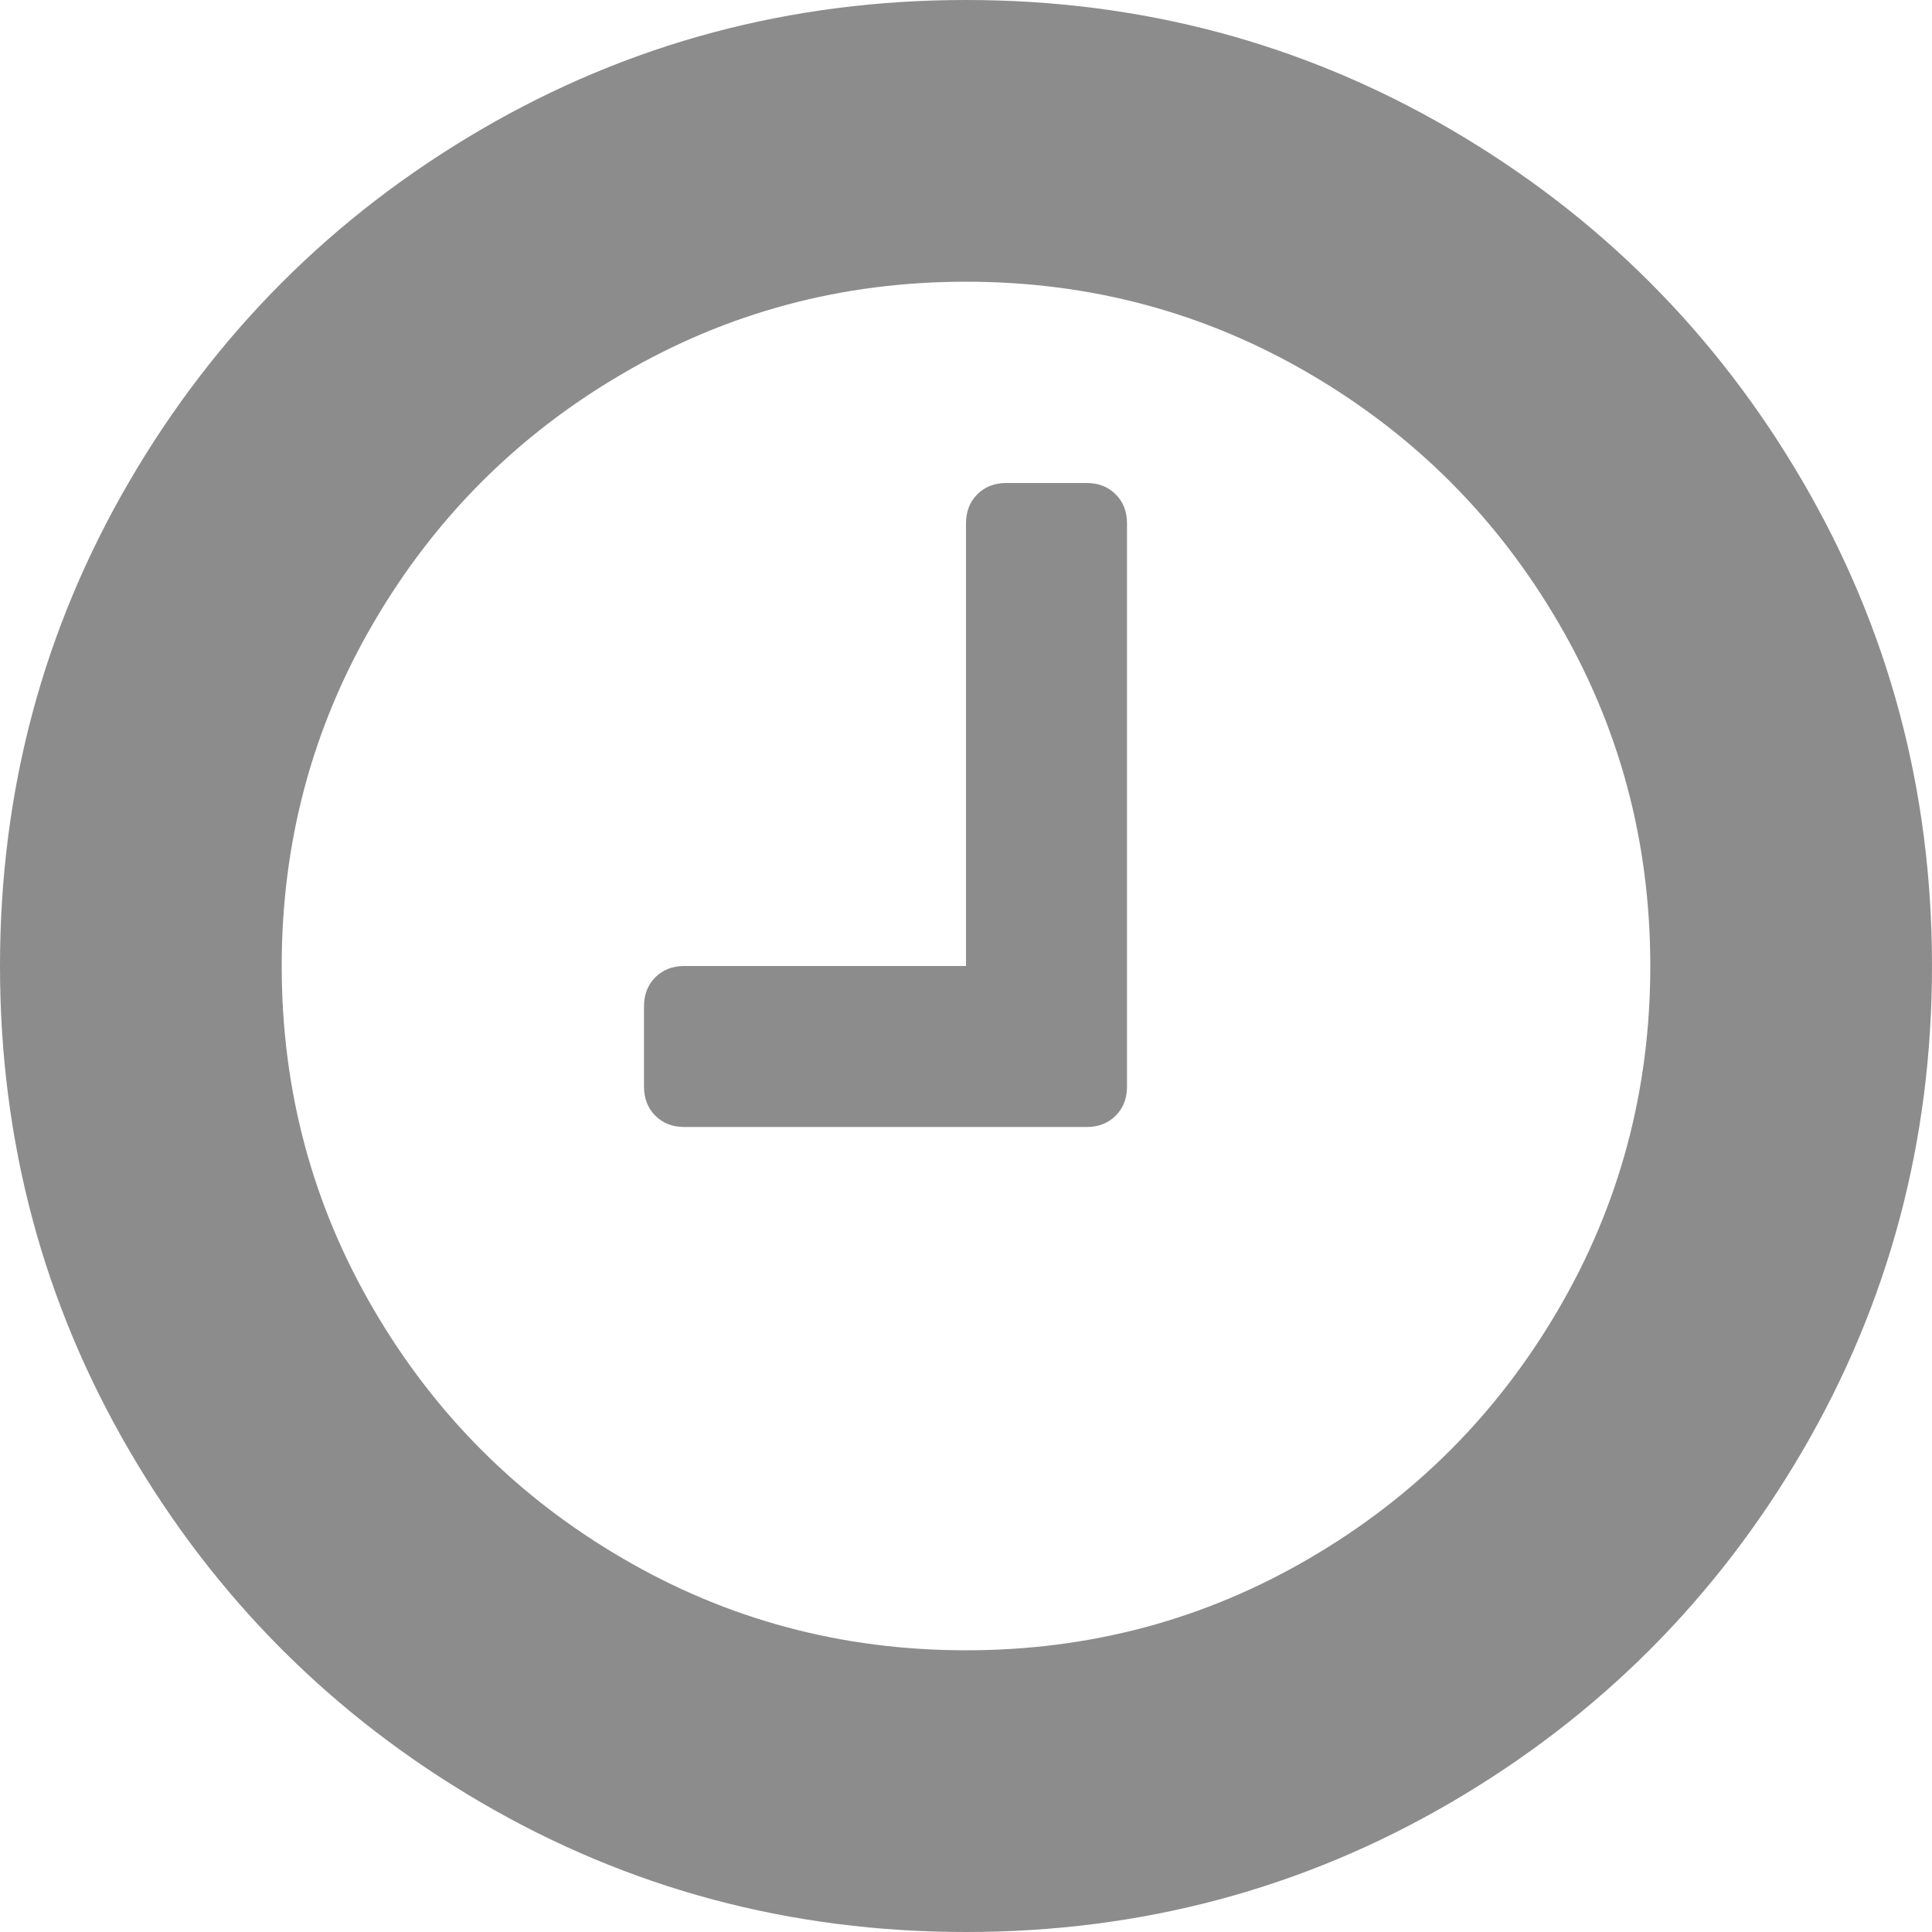
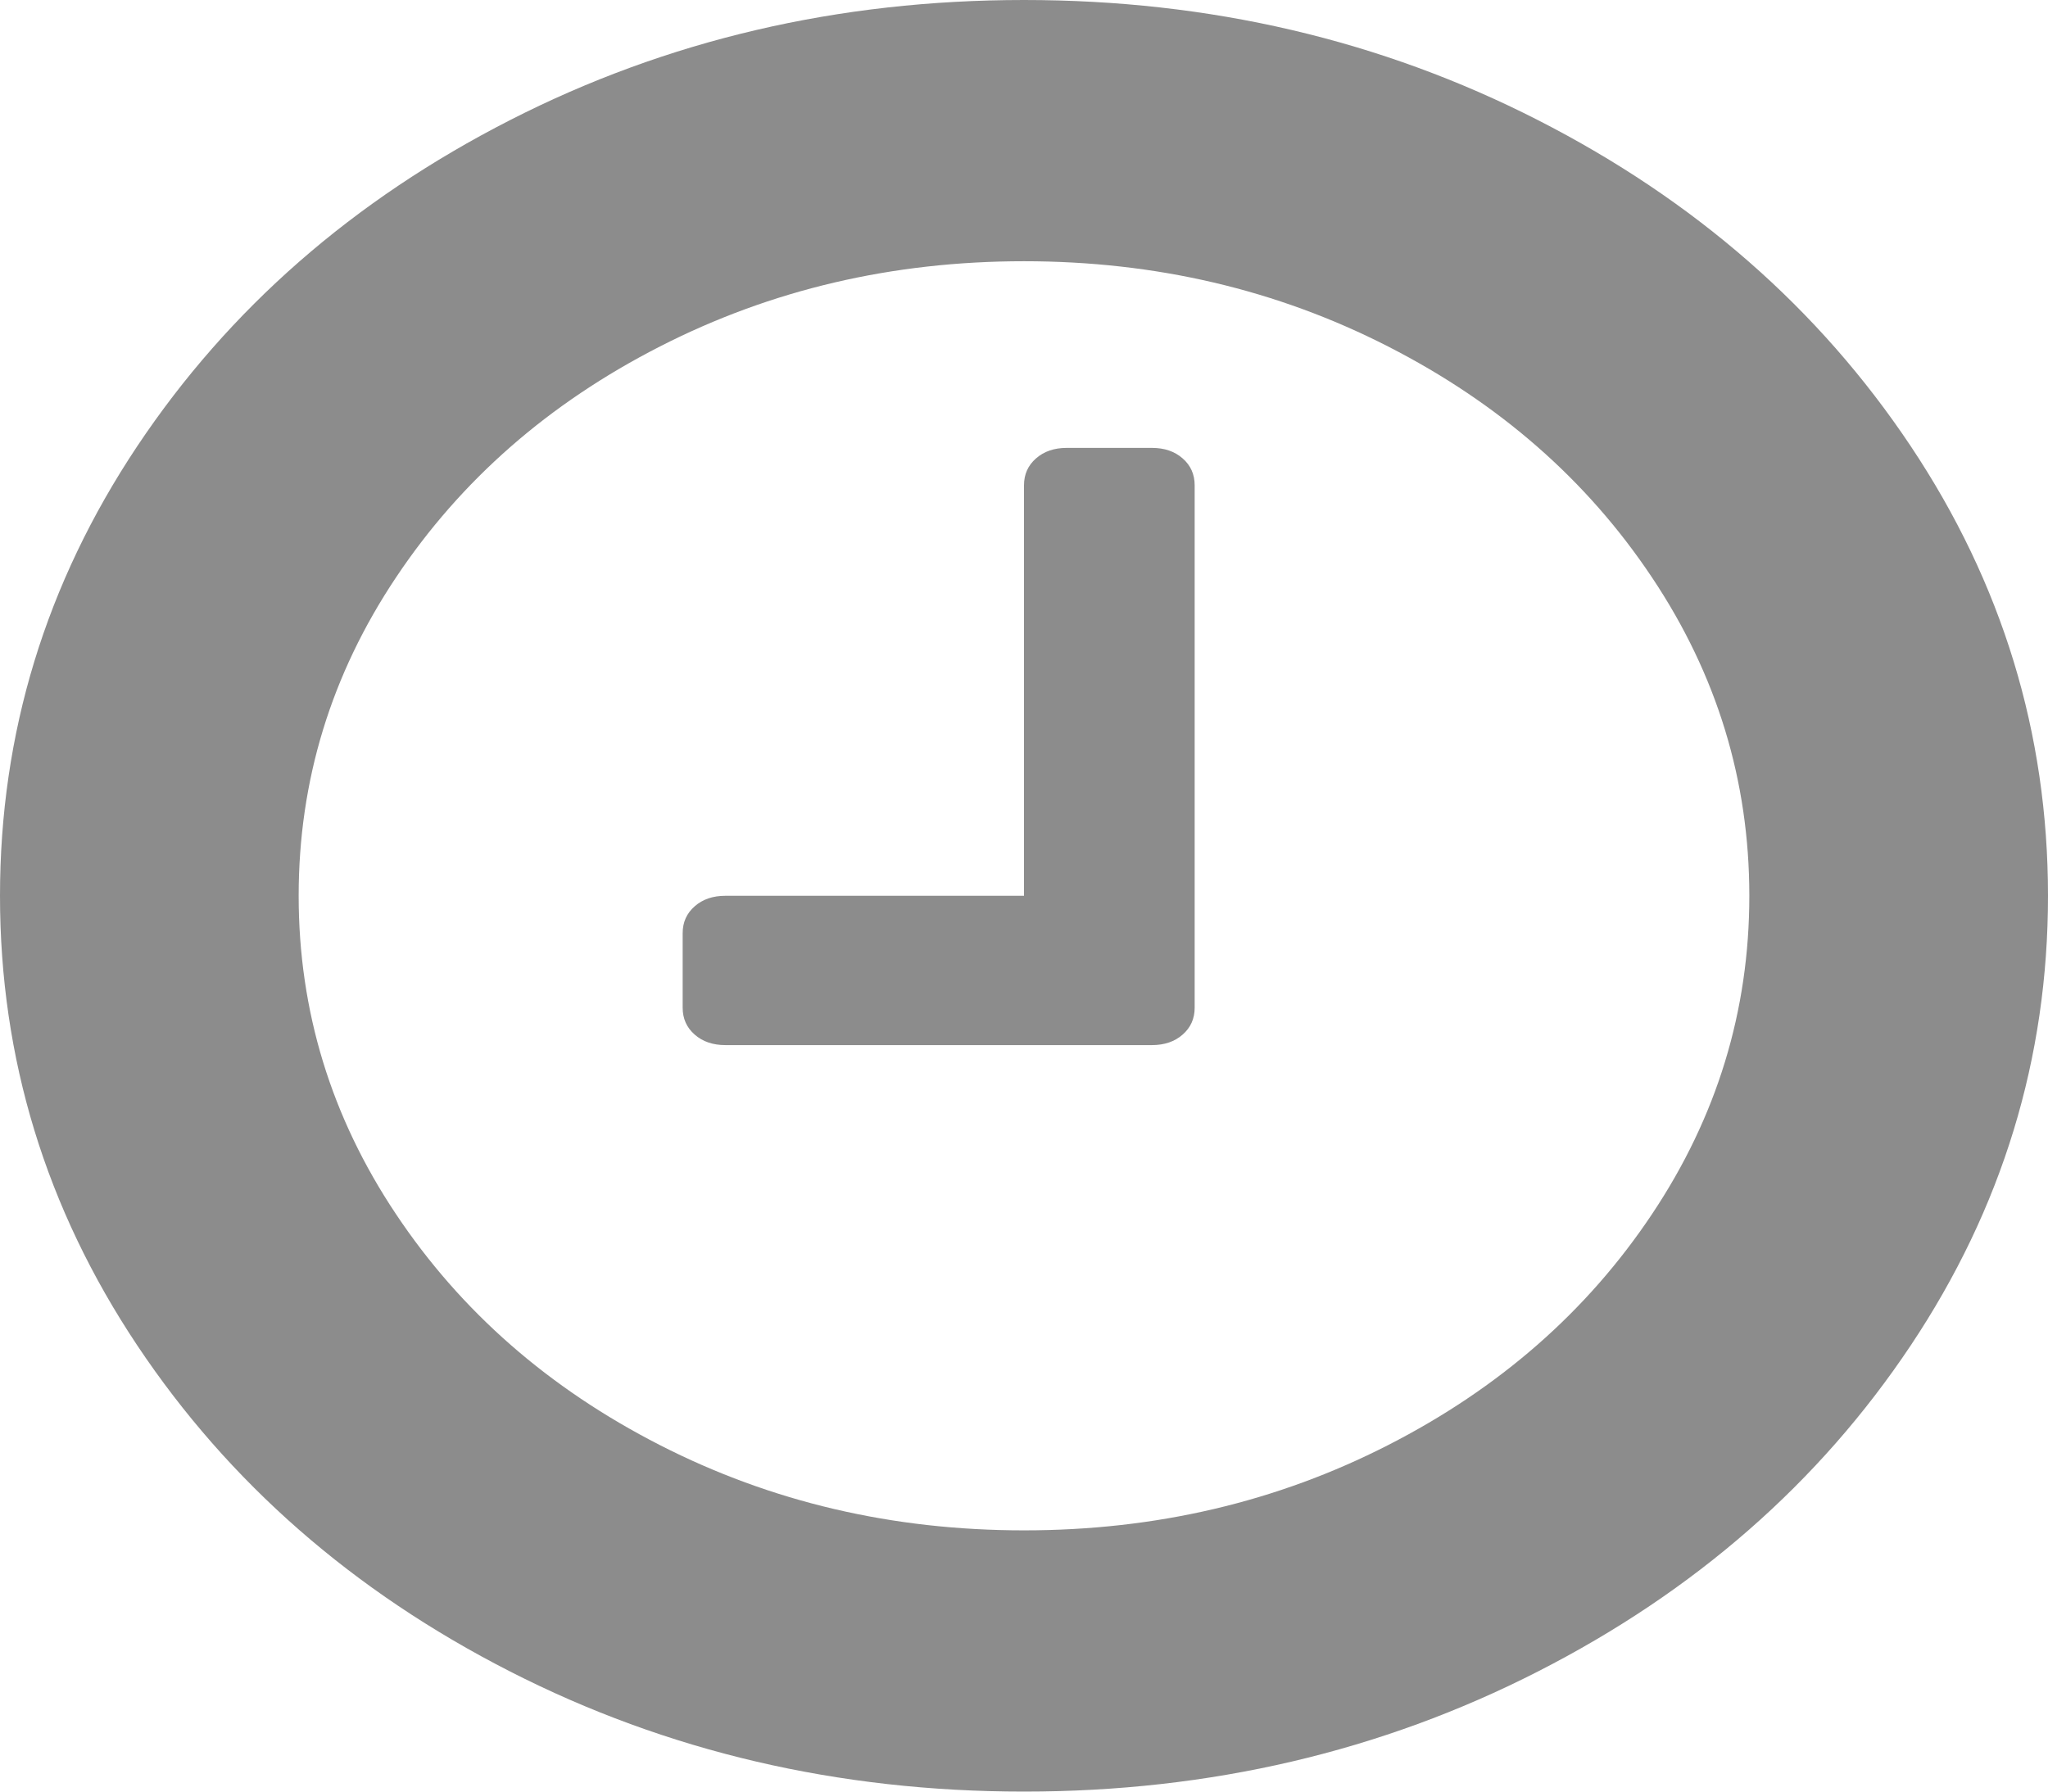
- <svg xmlns="http://www.w3.org/2000/svg" version="1.1" width="21px" height="21px">
-   <g transform="matrix(1 0 0 1 -215 -421 )">
-     <path d="M 12.127 5.373  C 12.209 5.455  12.25 5.56  12.25 5.688  L 12.25 11.812  C 12.25 11.94  12.209 12.045  12.127 12.127  C 12.045 12.209  11.94 12.25  11.812 12.25  L 7.438 12.25  C 7.31 12.25  7.205 12.209  7.123 12.127  C 7.041 12.045  7 11.94  7 11.812  L 7 10.938  C 7 10.81  7.041 10.705  7.123 10.623  C 7.205 10.541  7.31 10.5  7.438 10.5  L 10.5 10.5  L 10.5 5.688  C 10.5 5.56  10.541 5.455  10.623 5.373  C 10.705 5.291  10.81 5.25  10.938 5.25  L 11.812 5.25  C 11.94 5.25  12.045 5.291  12.127 5.373  Z M 16.939 14.232  C 17.605 13.093  17.938 11.849  17.938 10.5  C 17.938 9.151  17.605 7.907  16.939 6.768  C 16.274 5.628  15.372 4.726  14.232 4.061  C 13.093 3.395  11.849 3.062  10.5 3.062  C 9.151 3.062  7.907 3.395  6.768 4.061  C 5.628 4.726  4.726 5.628  4.061 6.768  C 3.395 7.907  3.062 9.151  3.062 10.5  C 3.062 11.849  3.395 13.093  4.061 14.232  C 4.726 15.372  5.628 16.274  6.768 16.939  C 7.907 17.605  9.151 17.938  10.5 17.938  C 11.849 17.938  13.093 17.605  14.232 16.939  C 15.372 16.274  16.274 15.372  16.939 14.232  Z M 19.592 5.229  C 20.531 6.838  21 8.595  21 10.5  C 21 12.405  20.531 14.162  19.592 15.771  C 18.653 17.379  17.379 18.653  15.771 19.592  C 14.162 20.531  12.405 21  10.5 21  C 8.595 21  6.838 20.531  5.229 19.592  C 3.621 18.653  2.347 17.379  1.408 15.771  C 0.469 14.162  0 12.405  0 10.5  C 0 8.595  0.469 6.838  1.408 5.229  C 2.347 3.621  3.621 2.347  5.229 1.408  C 6.838 0.469  8.595 0  10.5 0  C 12.405 0  14.162 0.469  15.771 1.408  C 17.379 2.347  18.653 3.621  19.592 5.229  Z " fill-rule="nonzero" fill="#8c8c8c" stroke="none" transform="matrix(1 0 0 1 215 421 )" />
+ <svg xmlns="http://www.w3.org/2000/svg" version="1.1" width="24px" height="21px">
+   <g transform="matrix(1 0 0 1 -227 -421 )">
+     <path d="M 13.859 5.373  C 13.953 5.455  14 5.56  14 5.688  L 14 11.812  C 14 11.94  13.953 12.045  13.859 12.127  C 13.766 12.209  13.646 12.25  13.5 12.25  L 8.5 12.25  C 8.354 12.25  8.234 12.209  8.141 12.127  C 8.047 12.045  8 11.94  8 11.812  L 8 10.938  C 8 10.81  8.047 10.705  8.141 10.623  C 8.234 10.541  8.354 10.5  8.5 10.5  L 12 10.5  L 12 5.688  C 12 5.56  12.047 5.455  12.141 5.373  C 12.234 5.291  12.354 5.25  12.5 5.25  L 13.5 5.25  C 13.646 5.25  13.766 5.291  13.859 5.373  Z M 19.359 14.232  C 20.12 13.093  20.5 11.849  20.5 10.5  C 20.5 9.151  20.12 7.907  19.359 6.768  C 18.599 5.628  17.568 4.726  16.266 4.061  C 14.964 3.395  13.542 3.062  12 3.062  C 10.458 3.062  9.036 3.395  7.734 4.061  C 6.432 4.726  5.401 5.628  4.641 6.768  C 3.88 7.907  3.5 9.151  3.5 10.5  C 3.5 11.849  3.88 13.093  4.641 14.232  C 5.401 15.372  6.432 16.274  7.734 16.939  C 9.036 17.605  10.458 17.938  12 17.938  C 13.542 17.938  14.964 17.605  16.266 16.939  C 17.568 16.274  18.599 15.372  19.359 14.232  Z M 22.391 5.229  C 23.464 6.838  24 8.595  24 10.5  C 24 12.405  23.464 14.162  22.391 15.771  C 21.318 17.379  19.862 18.653  18.023 19.592  C 16.185 20.531  14.177 21  12 21  C 9.823 21  7.815 20.531  5.977 19.592  C 4.138 18.653  2.682 17.379  1.609 15.771  C 0.536 14.162  0 12.405  0 10.5  C 0 8.595  0.536 6.838  1.609 5.229  C 2.682 3.621  4.138 2.347  5.977 1.408  C 7.815 0.469  9.823 0  12 0  C 14.177 0  16.185 0.469  18.023 1.408  C 19.862 2.347  21.318 3.621  22.391 5.229  Z " fill-rule="nonzero" fill="#8c8c8c" stroke="none" transform="matrix(1 0 0 1 227 421 )" />
  </g>
</svg>
